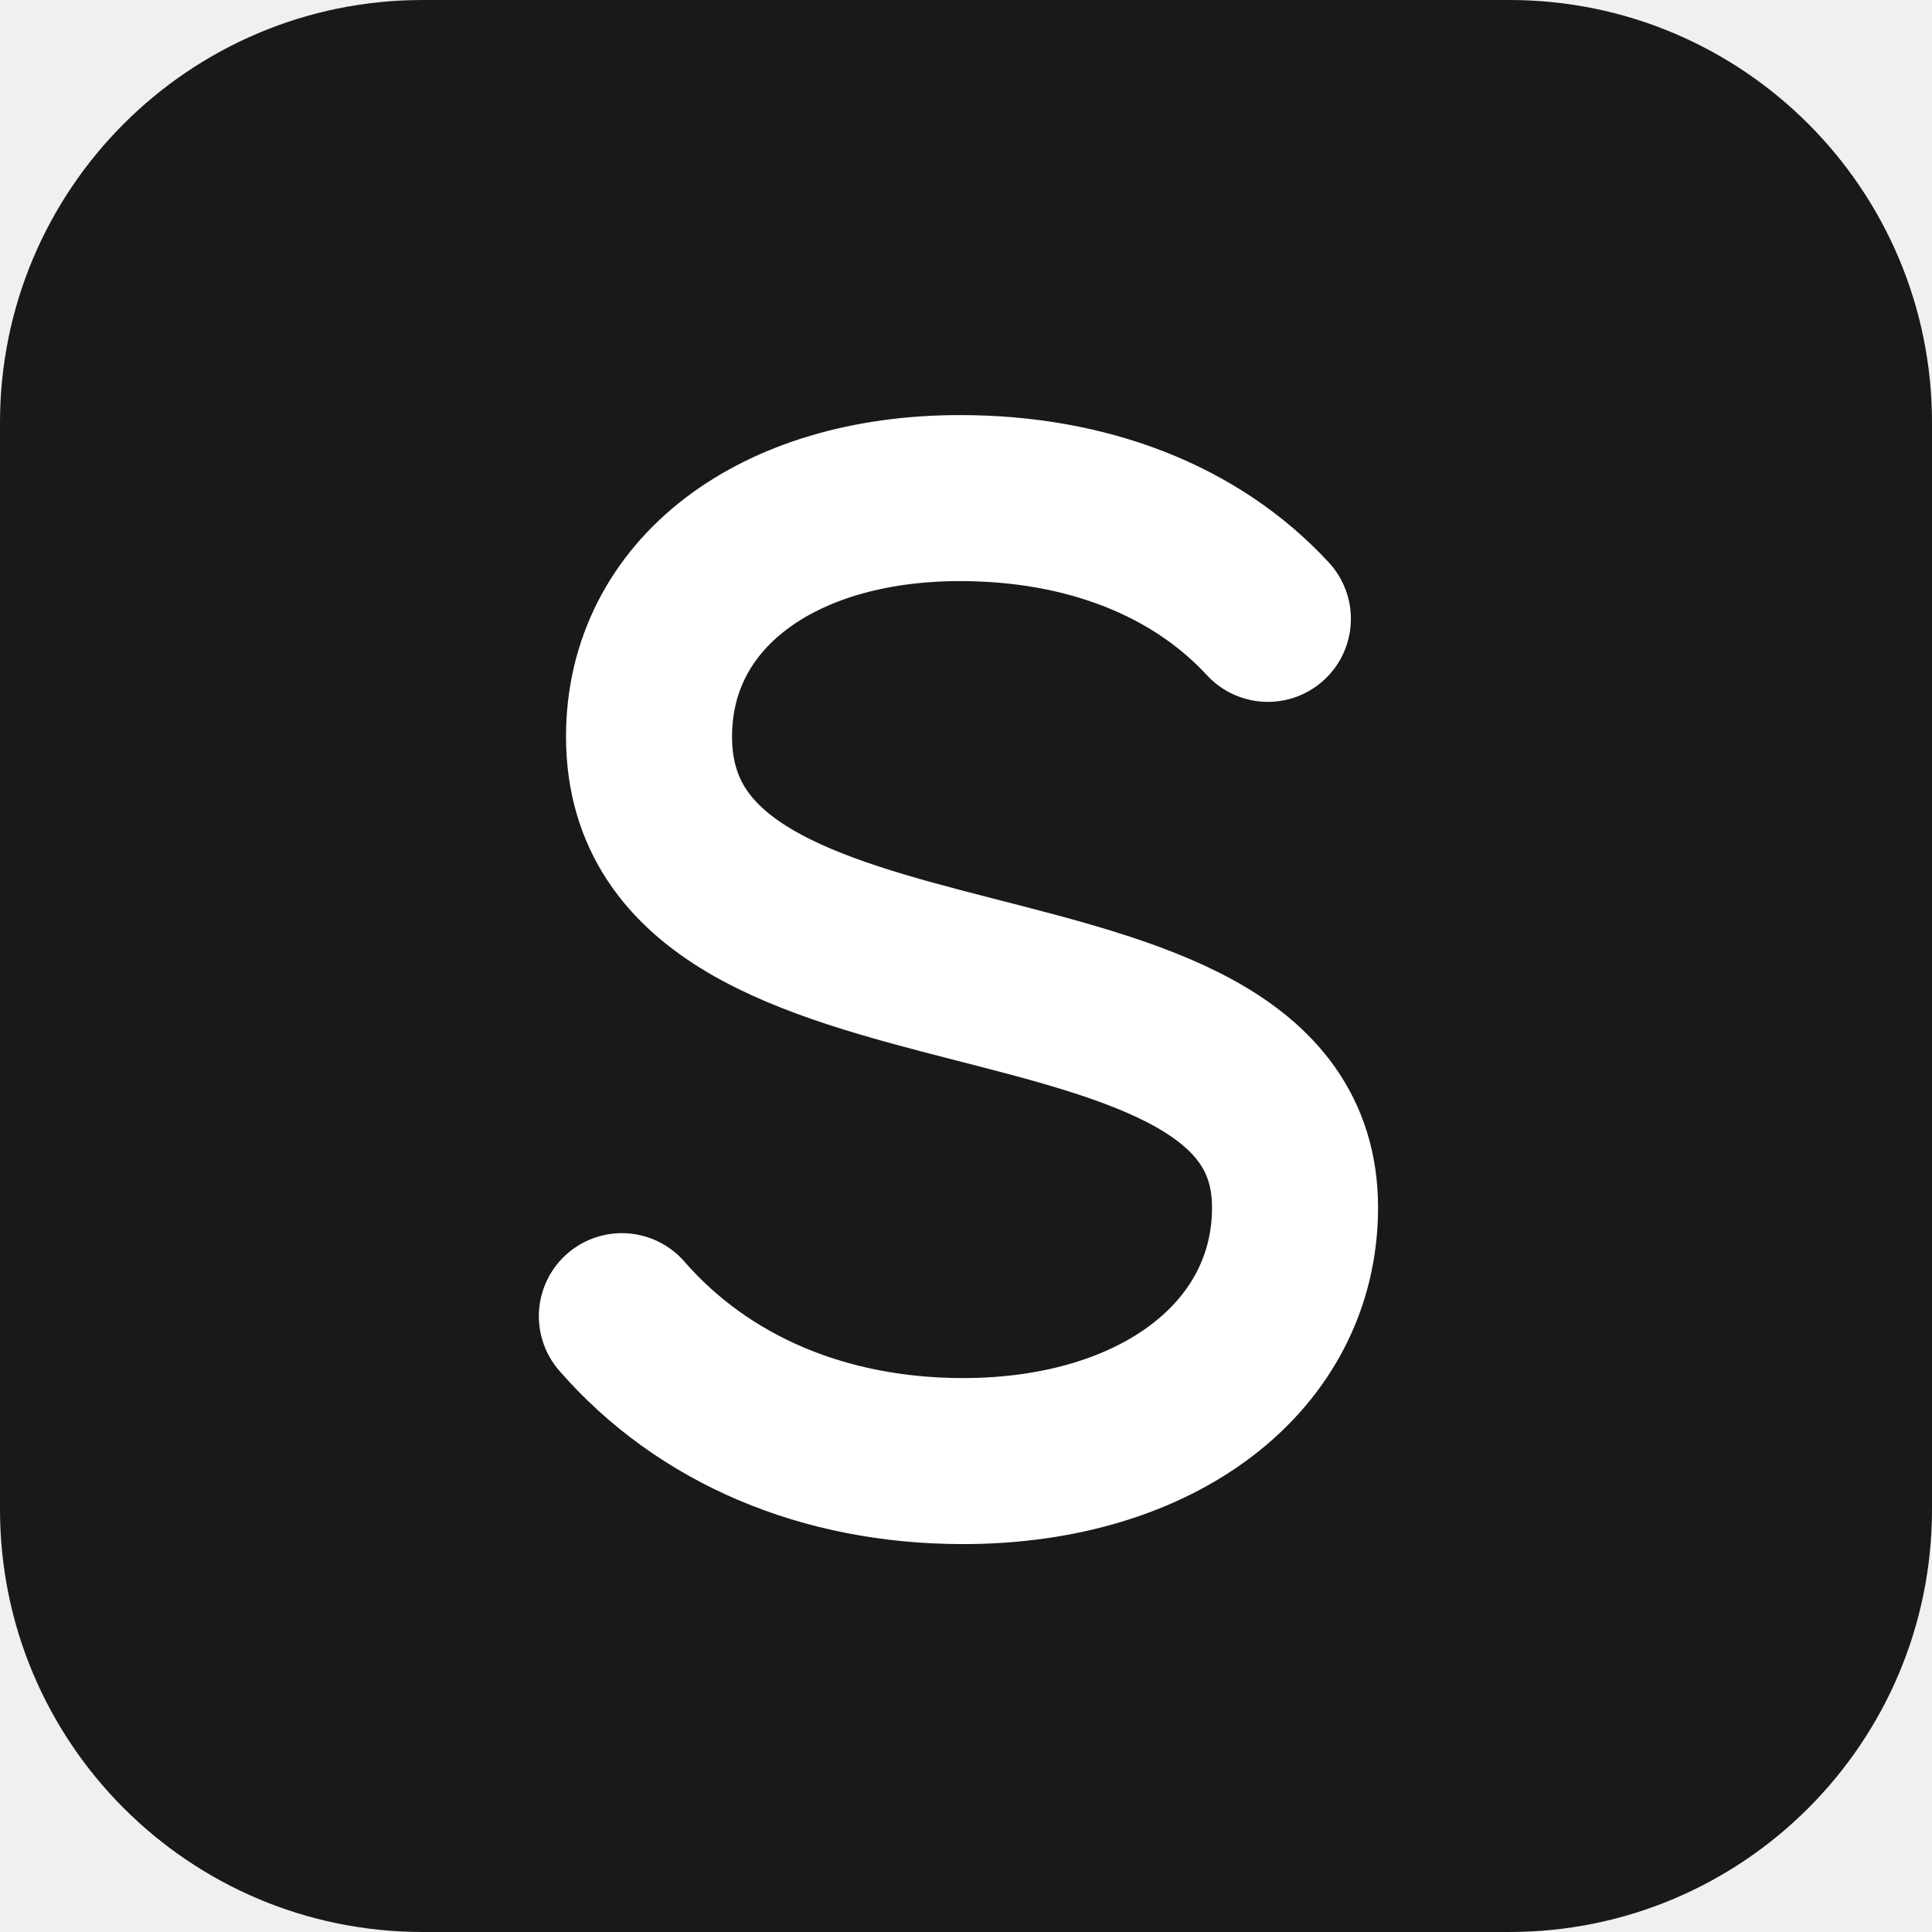
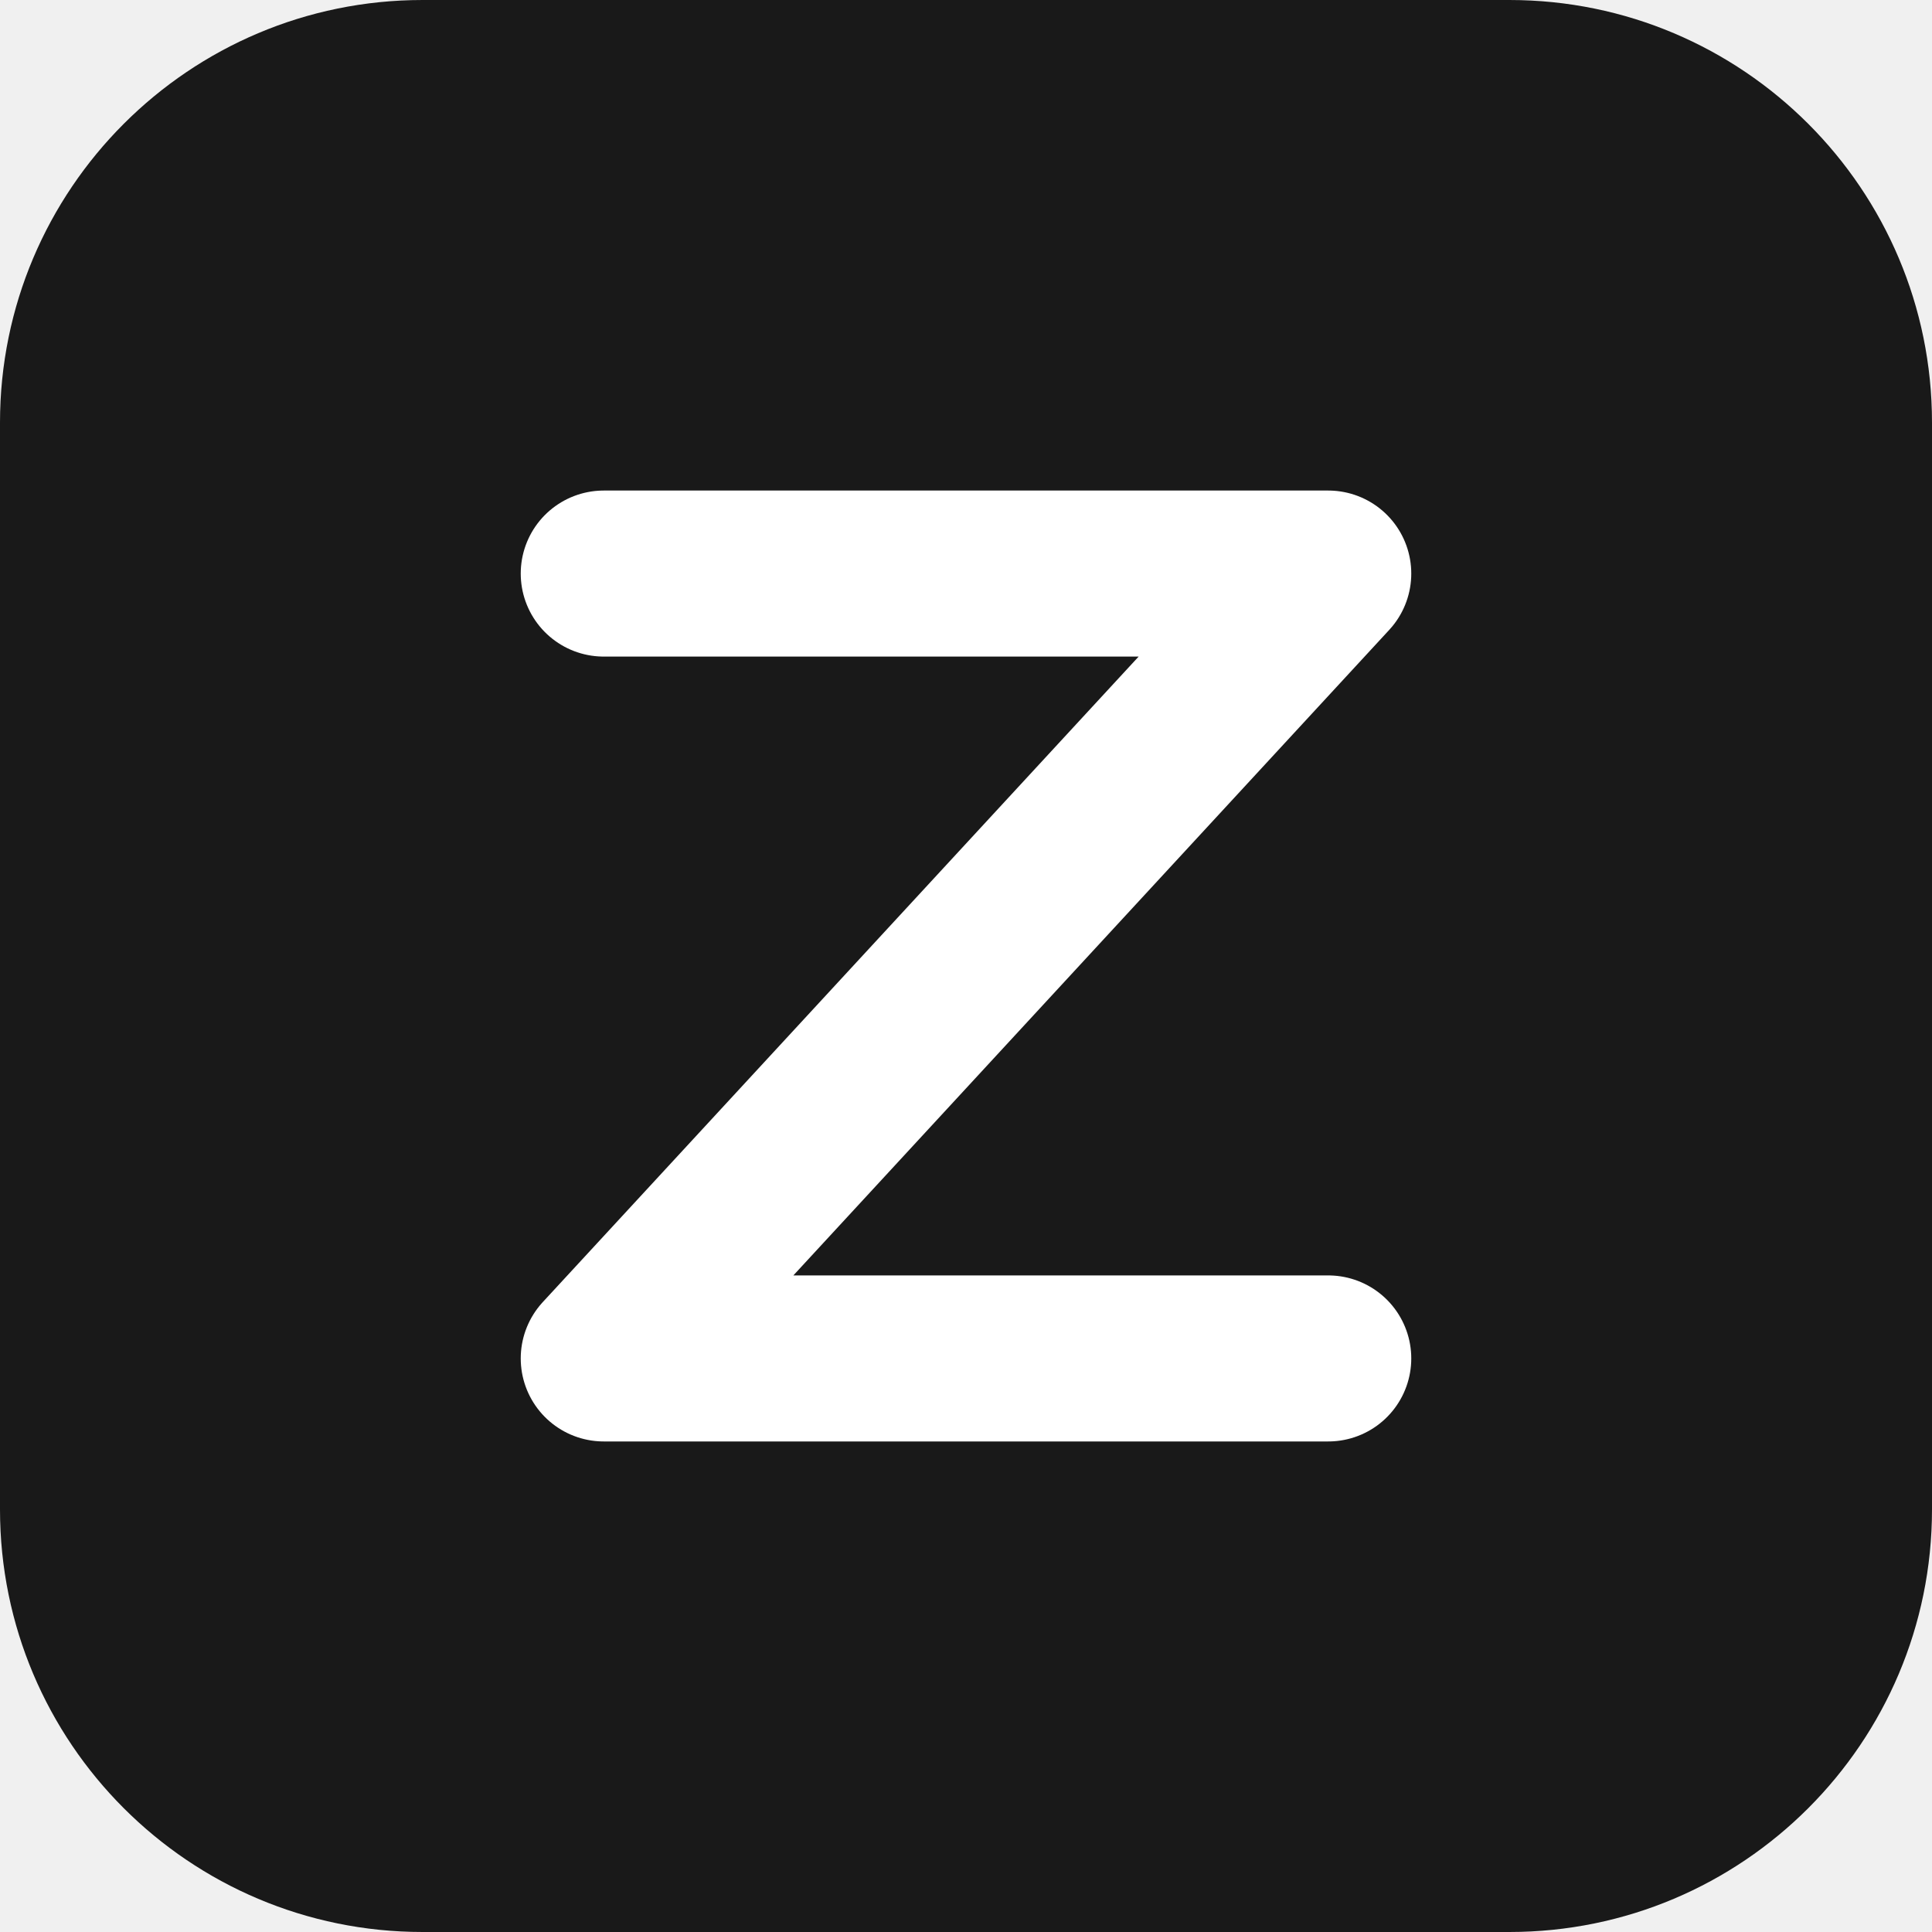
<svg xmlns="http://www.w3.org/2000/svg" viewBox="0 0 64 64">
  <rect width="64" height="64" rx="14" fill="#191919" />
-   <path d="M42 20.5c-2.4-2.6-6-4-10.2-4-6.1 0-10.3 3.2-10.3 7.9 0 10.4 21.4 5.8 21.4 15.6 0 4.9-4.5 8.4-11 8.4-4.6 0-8.6-1.7-11.3-4.8" fill="none" stroke="#fff" stroke-width="5.5" stroke-linecap="round" />
+   <path d="M20 19h24L20 45h24" fill="none" stroke="#fff" stroke-width="5.5" stroke-linecap="round" stroke-linejoin="round" />
</svg>
